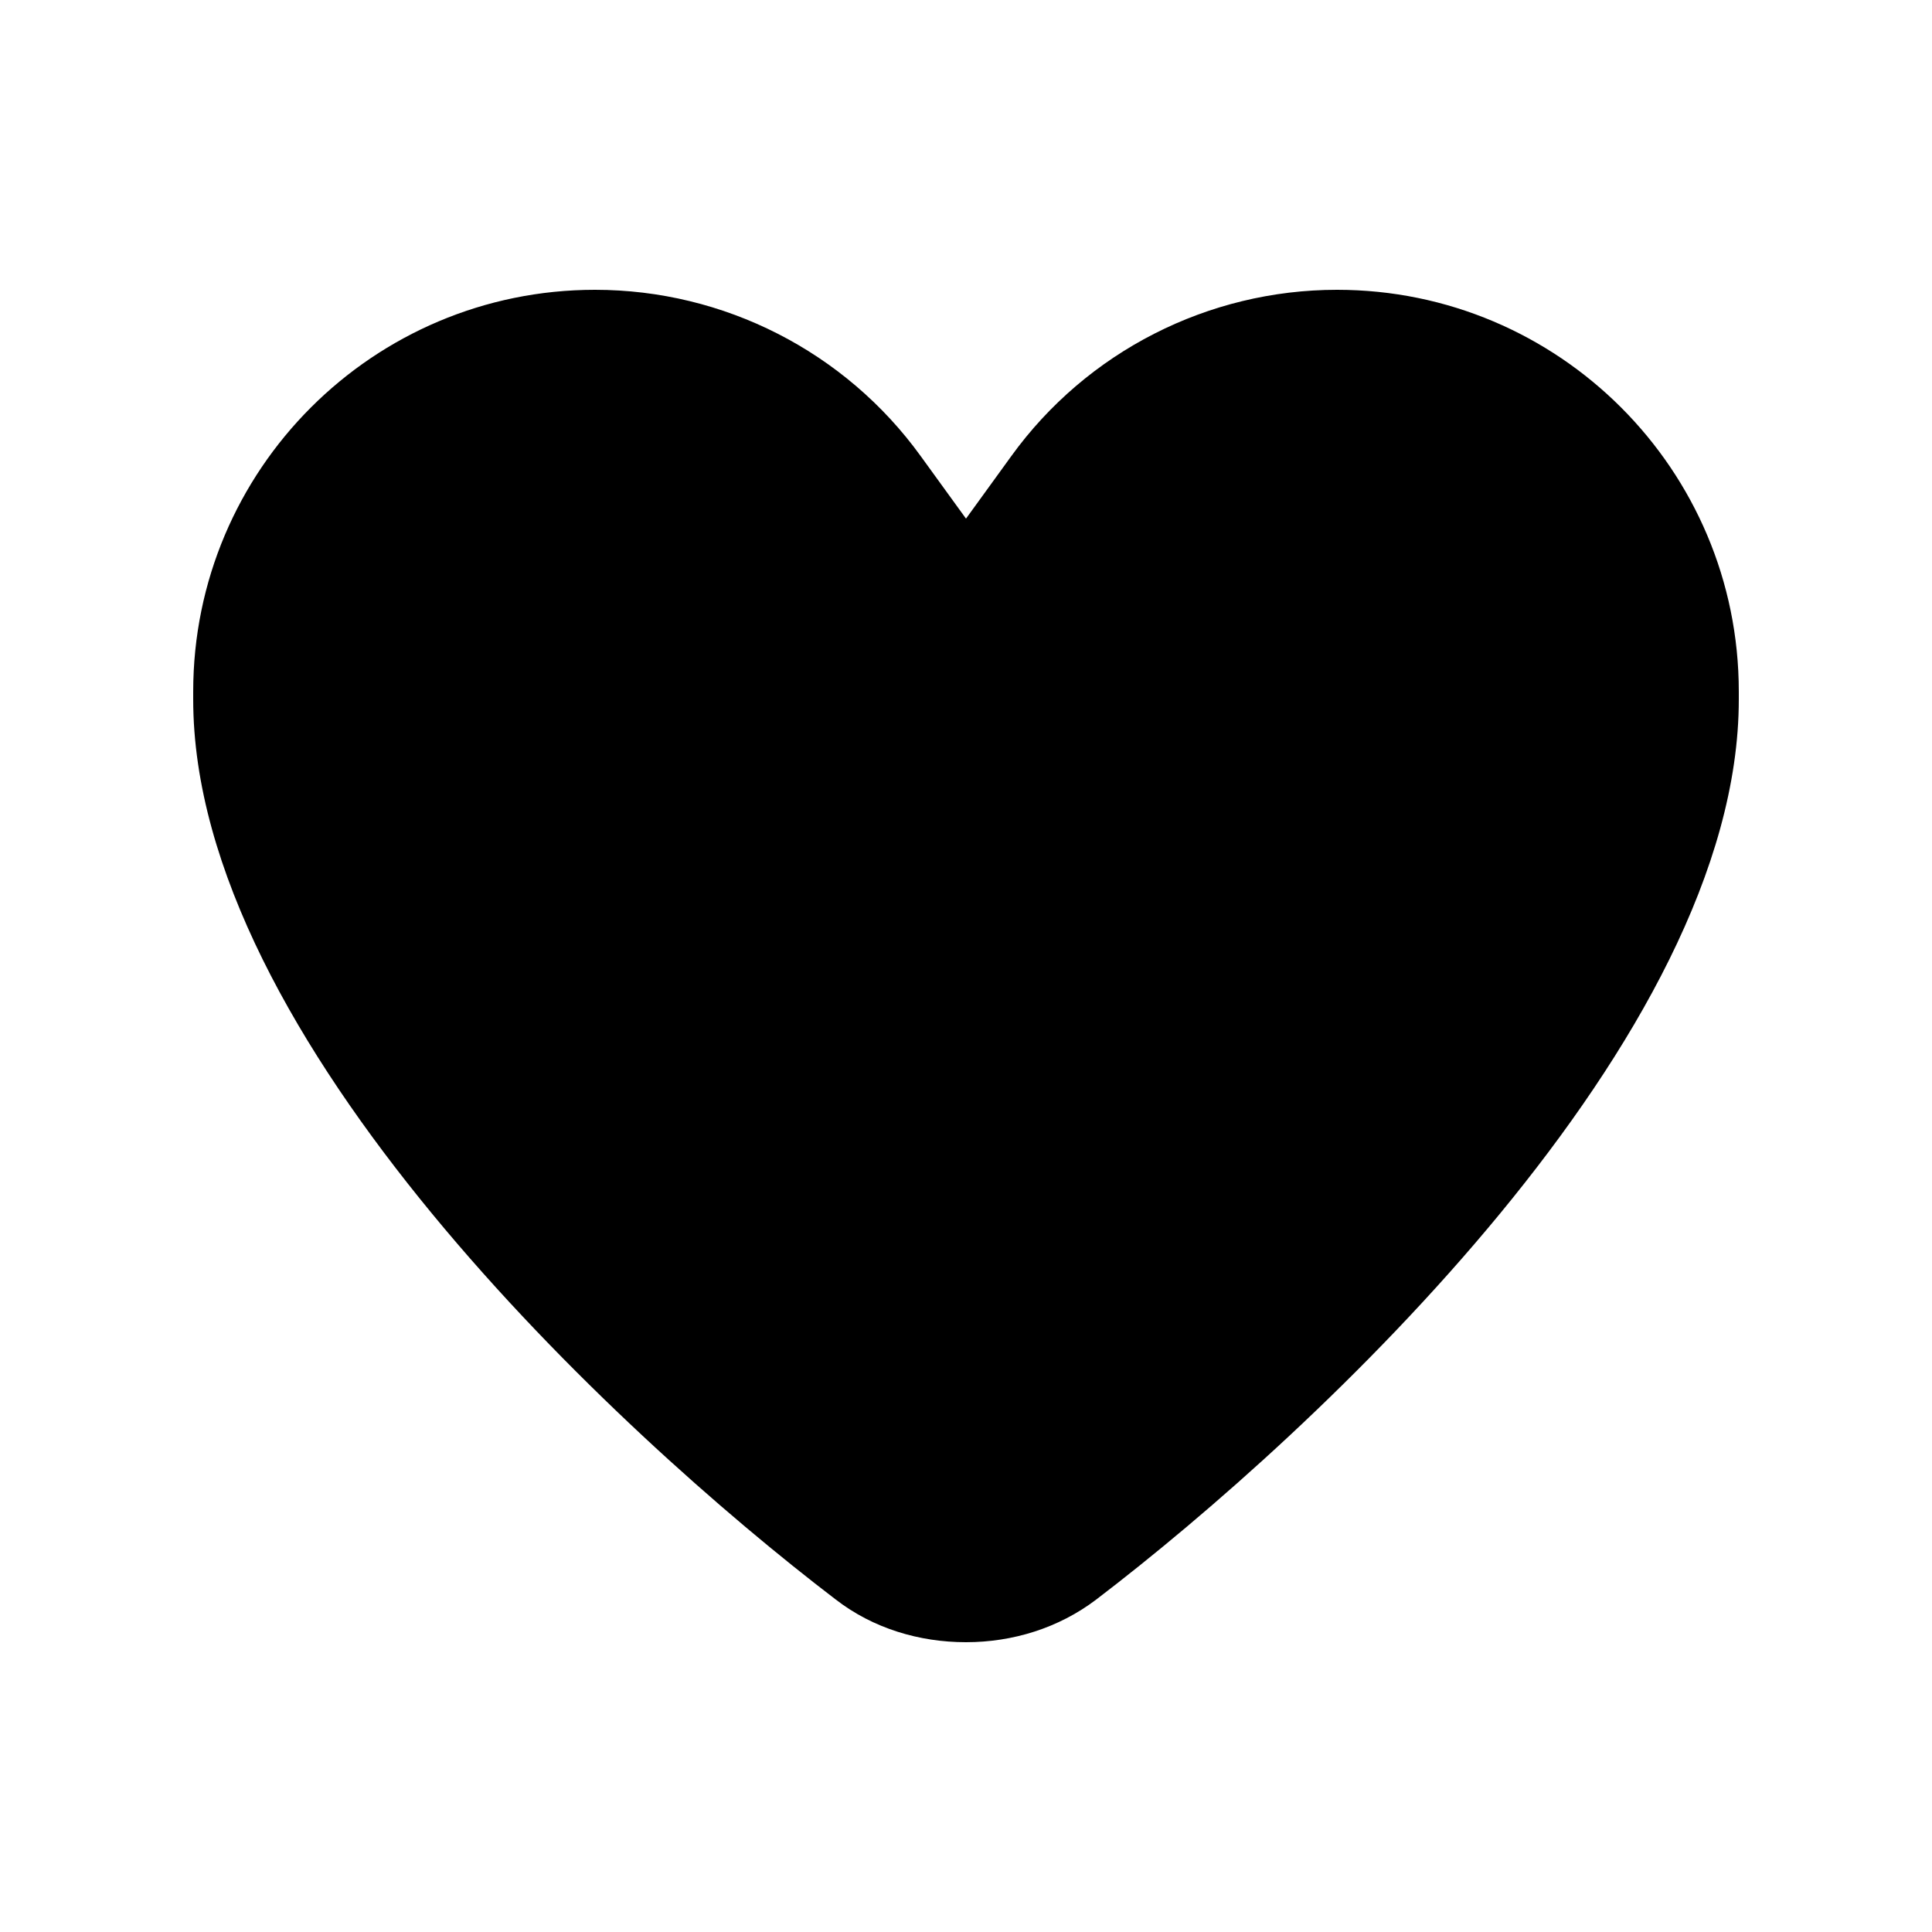
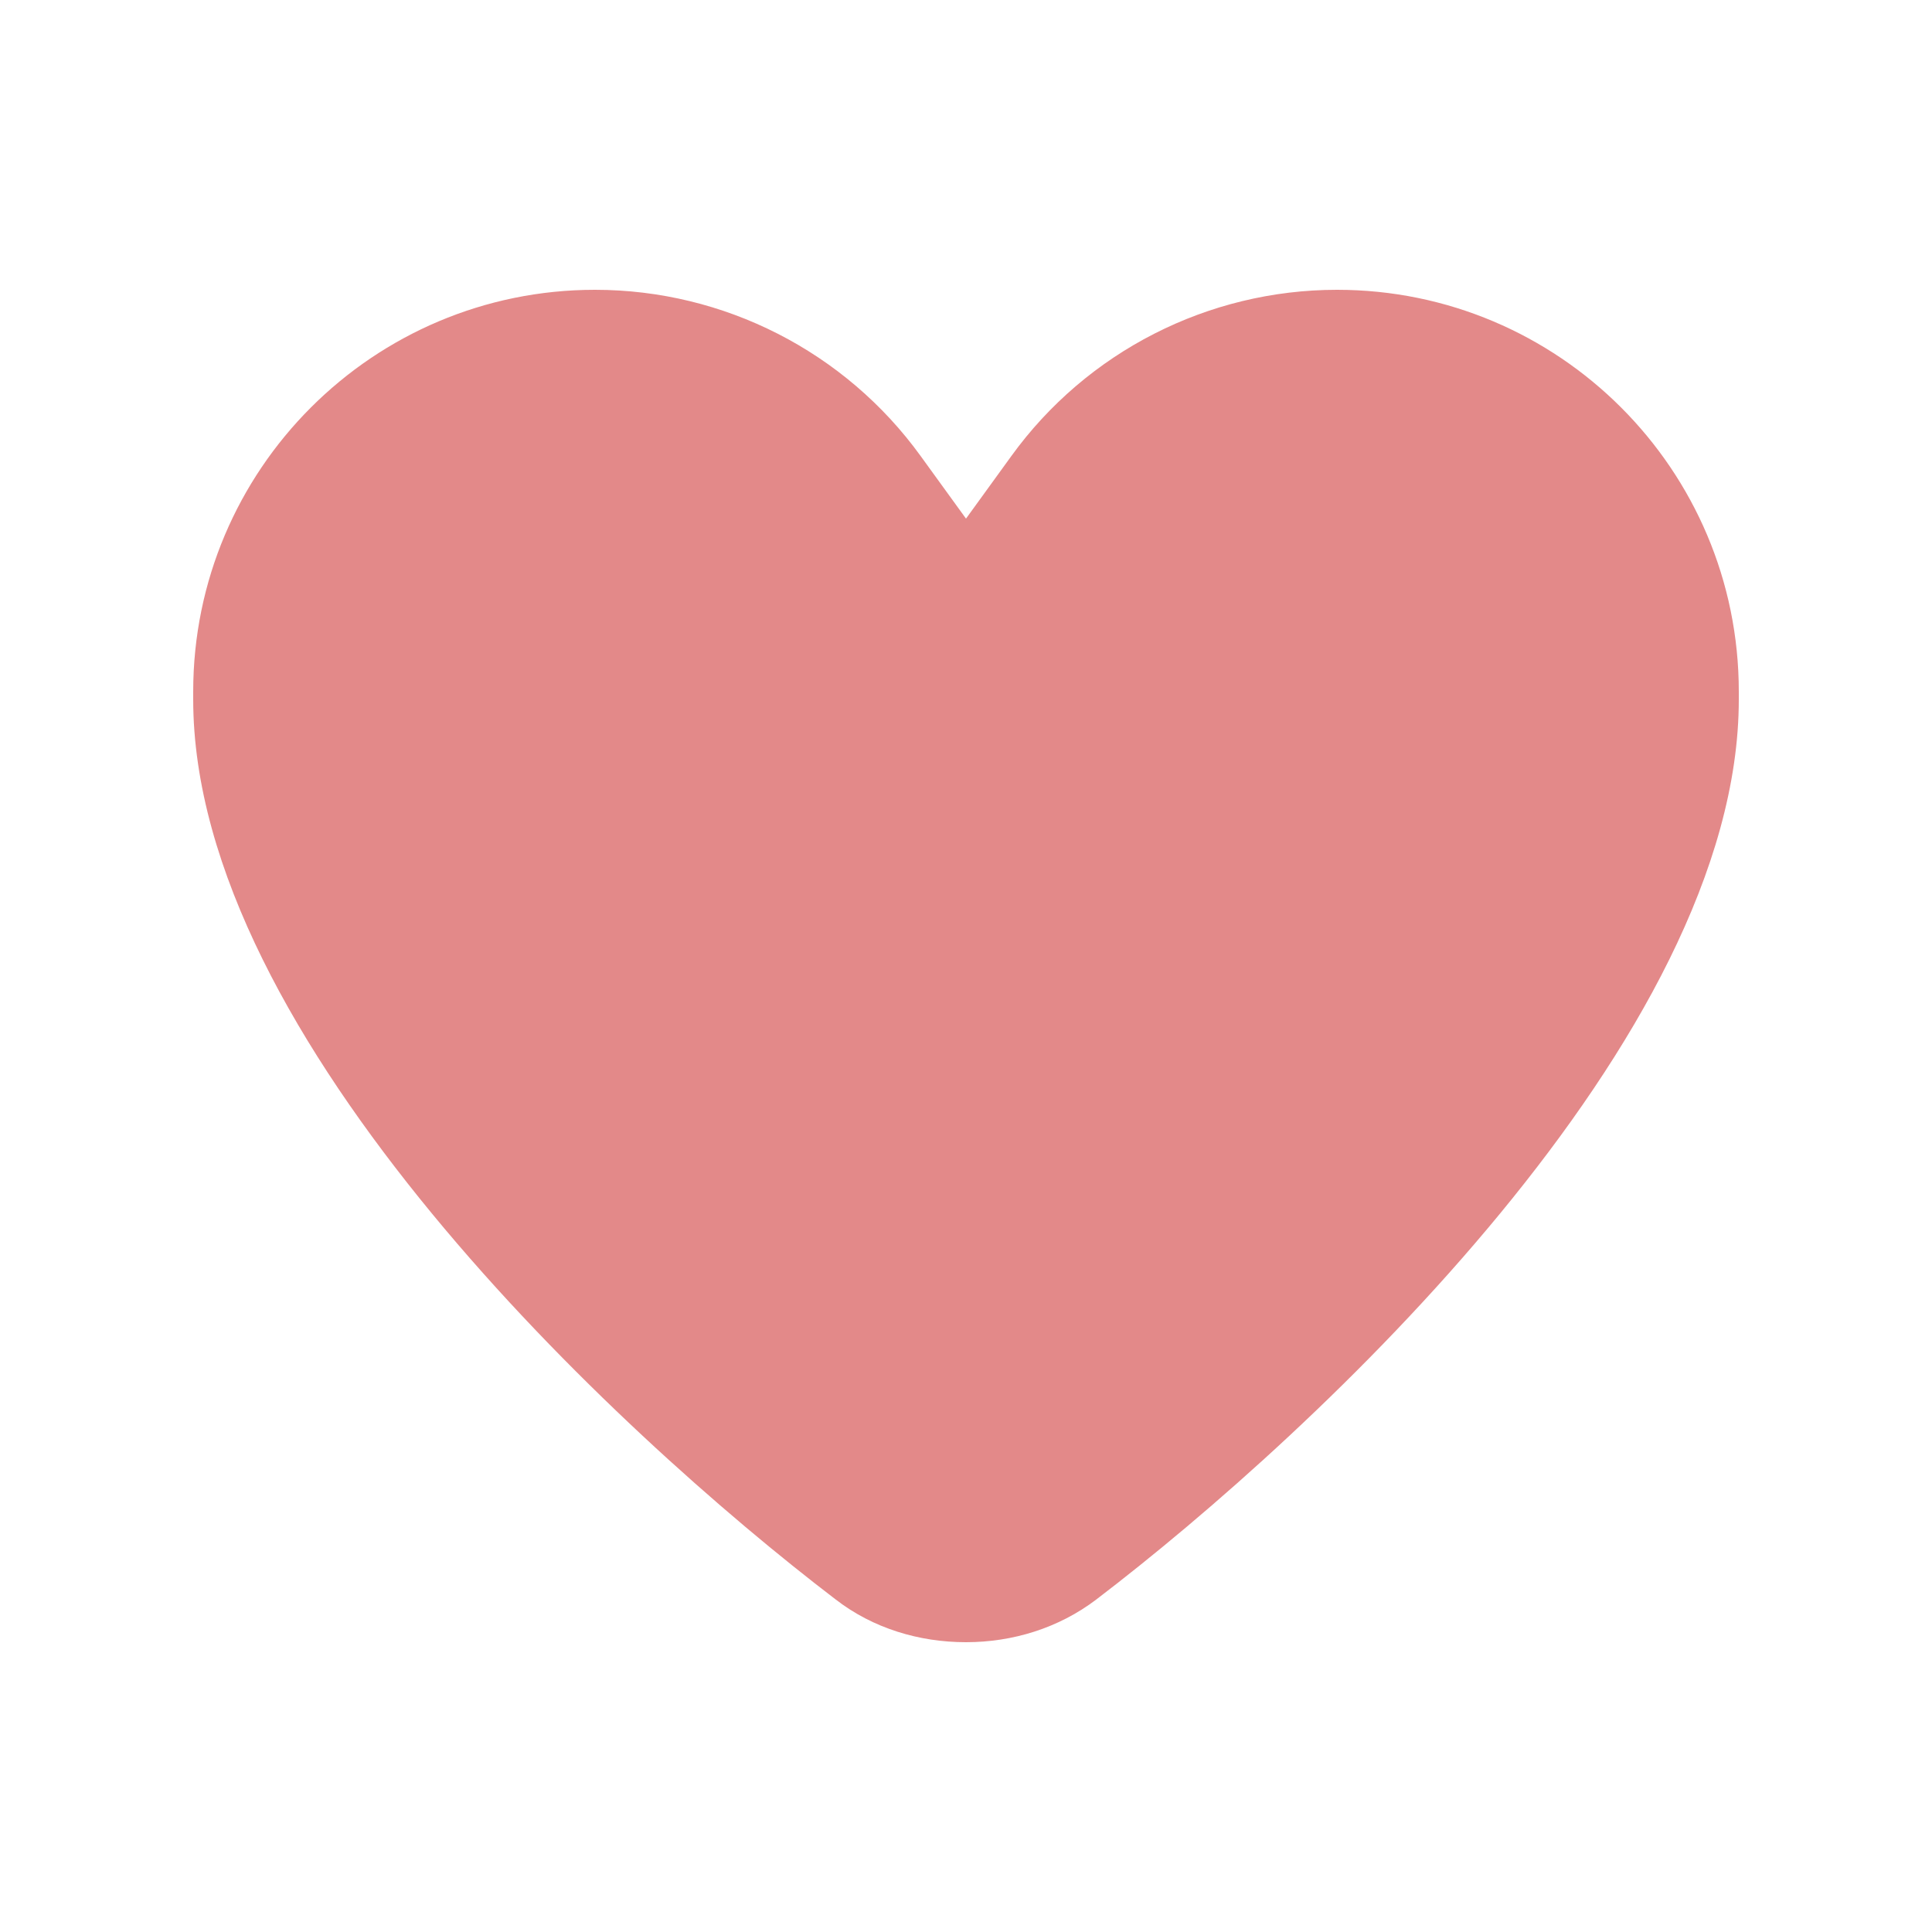
<svg xmlns="http://www.w3.org/2000/svg" viewBox="0 0 640 640">
-   <path d="M305 151.1L320 171.8L335 151.1C360 116.5 400.2 96 442.9 96C516.4 96 576 155.6 576 229.1L576 231.7C576 343.9 436.1 474.2 363.1 529.9C350.7 539.3 335.5 544 320 544C304.5 544 289.2 539.4 276.9 529.9C203.9 474.2 64 343.9 64 231.7L64 229.1C64 155.6 123.6 96 197.1 96C239.8 96 280 116.5 305 151.1z" />
+   <path fill="#e38989" d="M305 151.1L320 171.8L335 151.1C360 116.5 400.2 96 442.9 96C516.4 96 576 155.6 576 229.1L576 231.7C576 343.9 436.1 474.2 363.1 529.9C350.7 539.3 335.5 544 320 544C304.5 544 289.2 539.4 276.9 529.9C203.9 474.2 64 343.9 64 231.7L64 229.1C64 155.6 123.6 96 197.1 96C239.8 96 280 116.5 305 151.1z" />
</svg>
